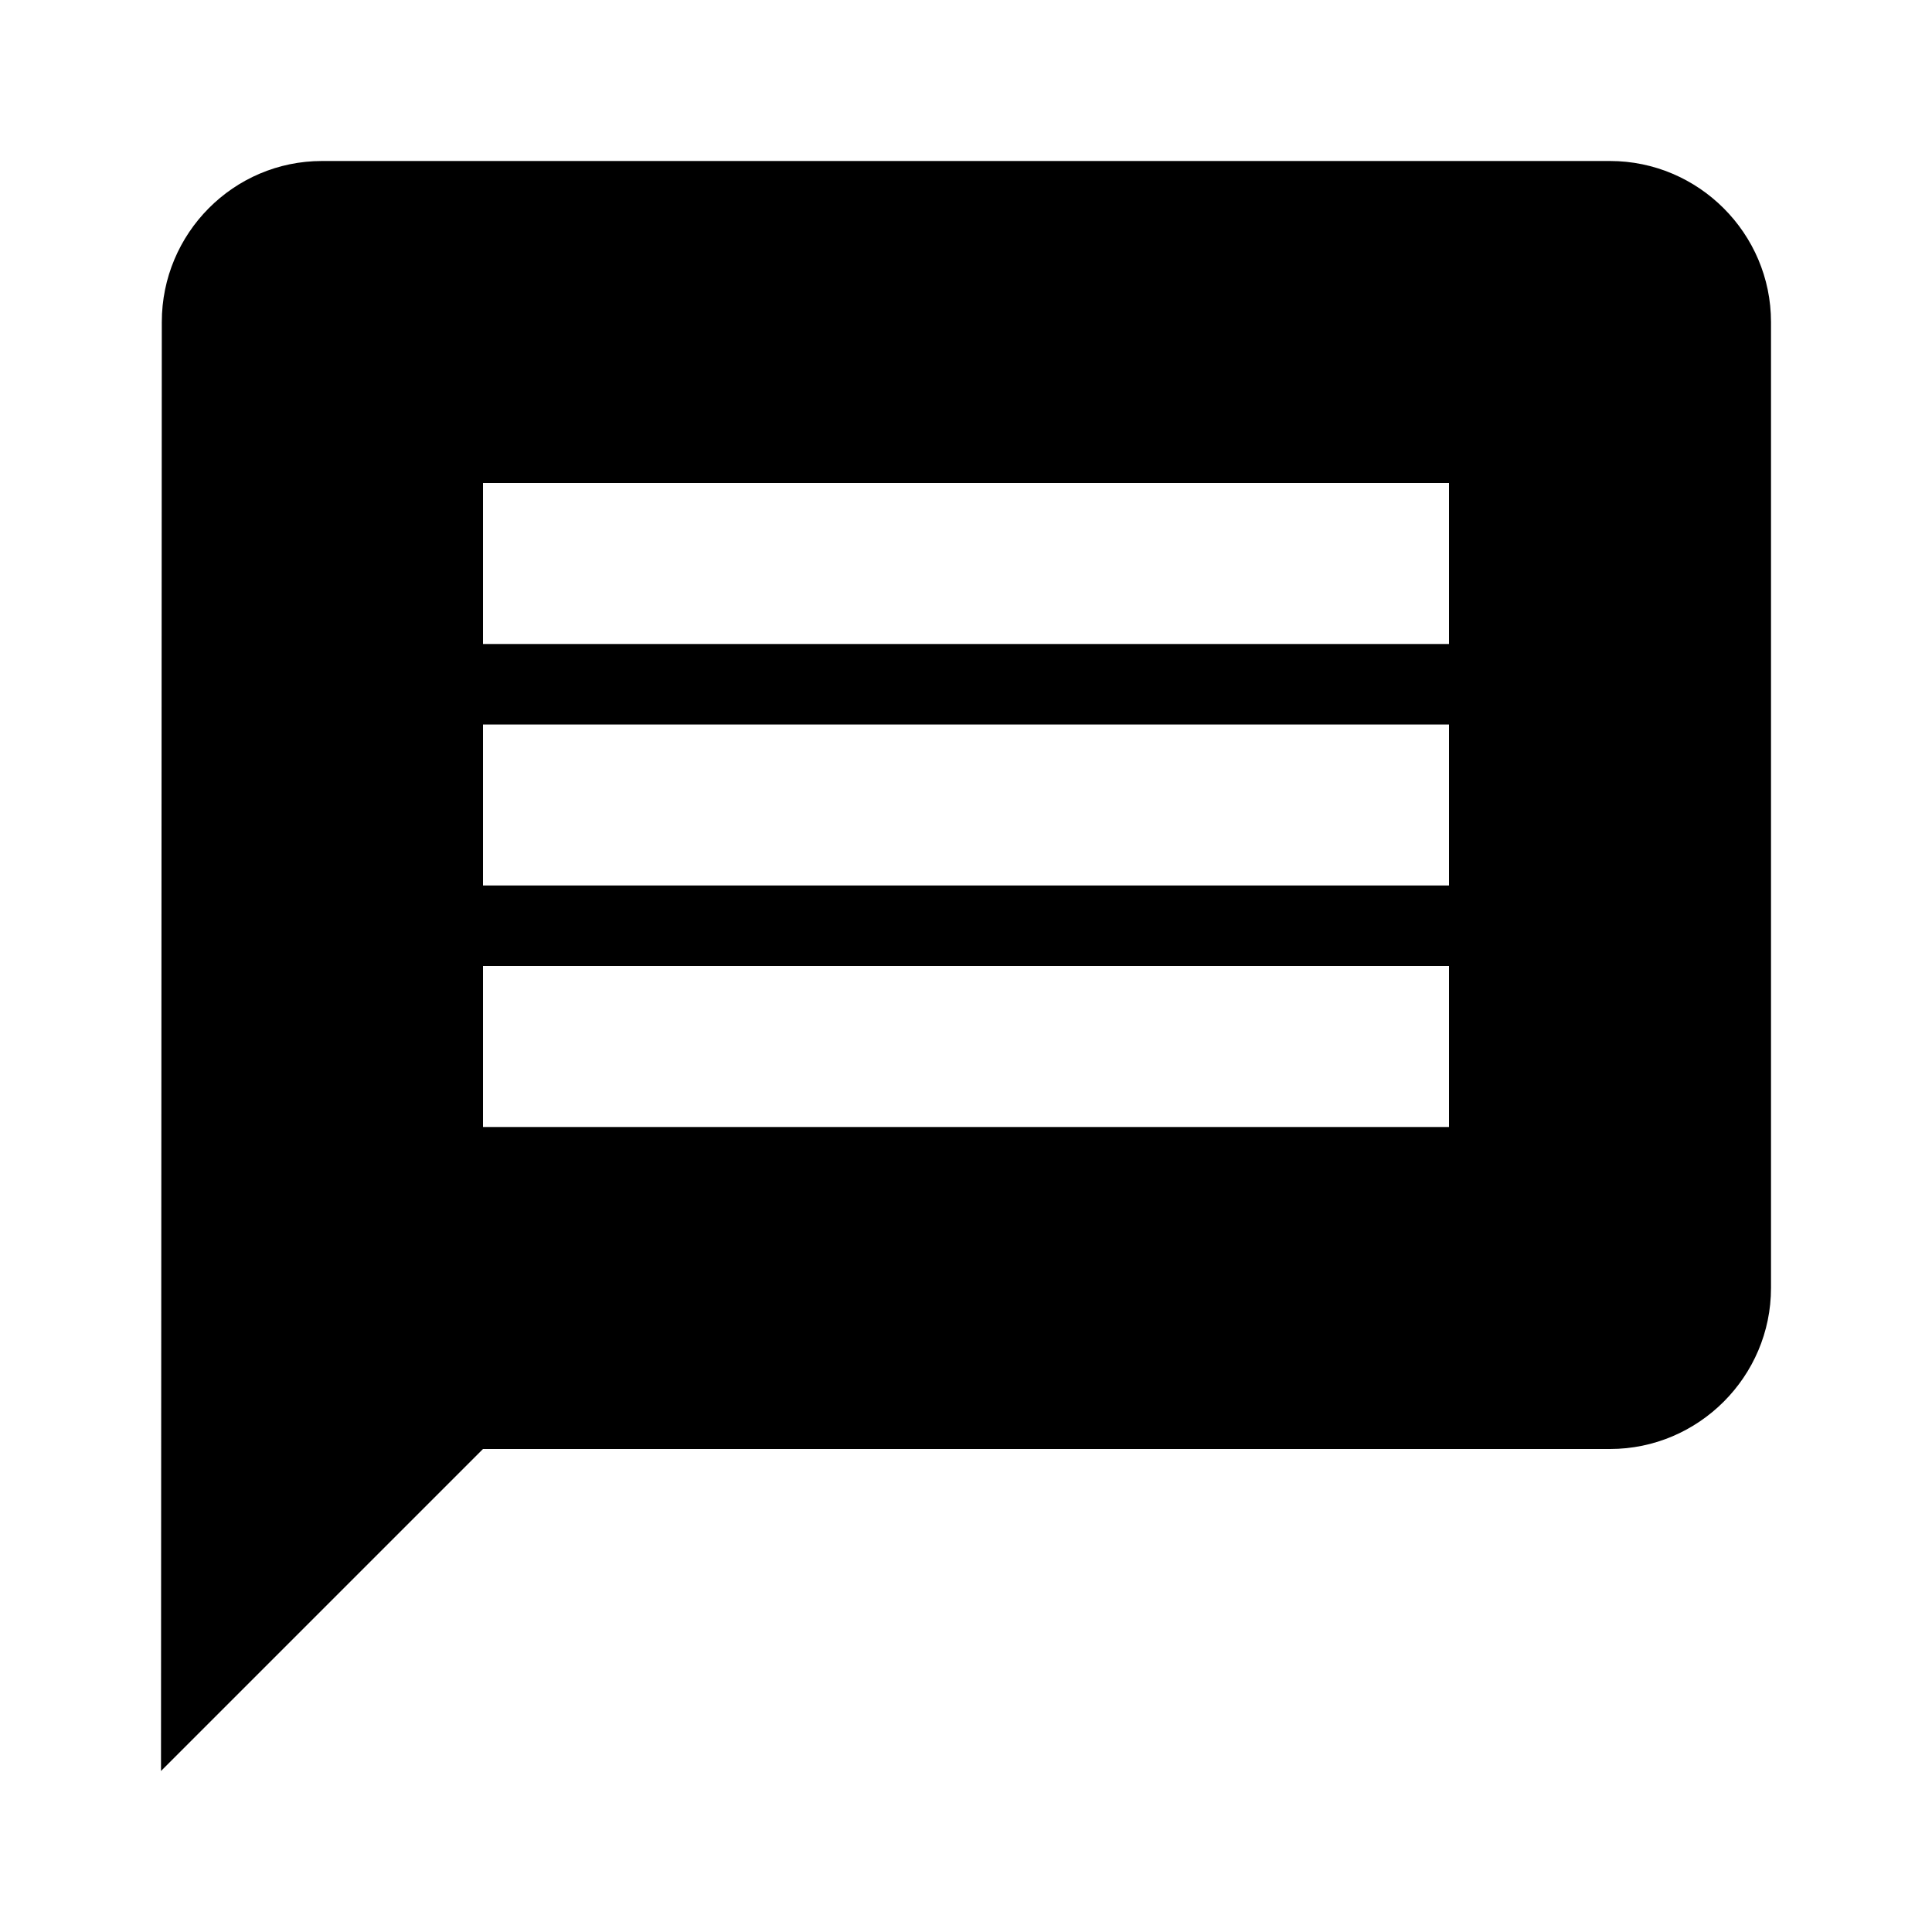
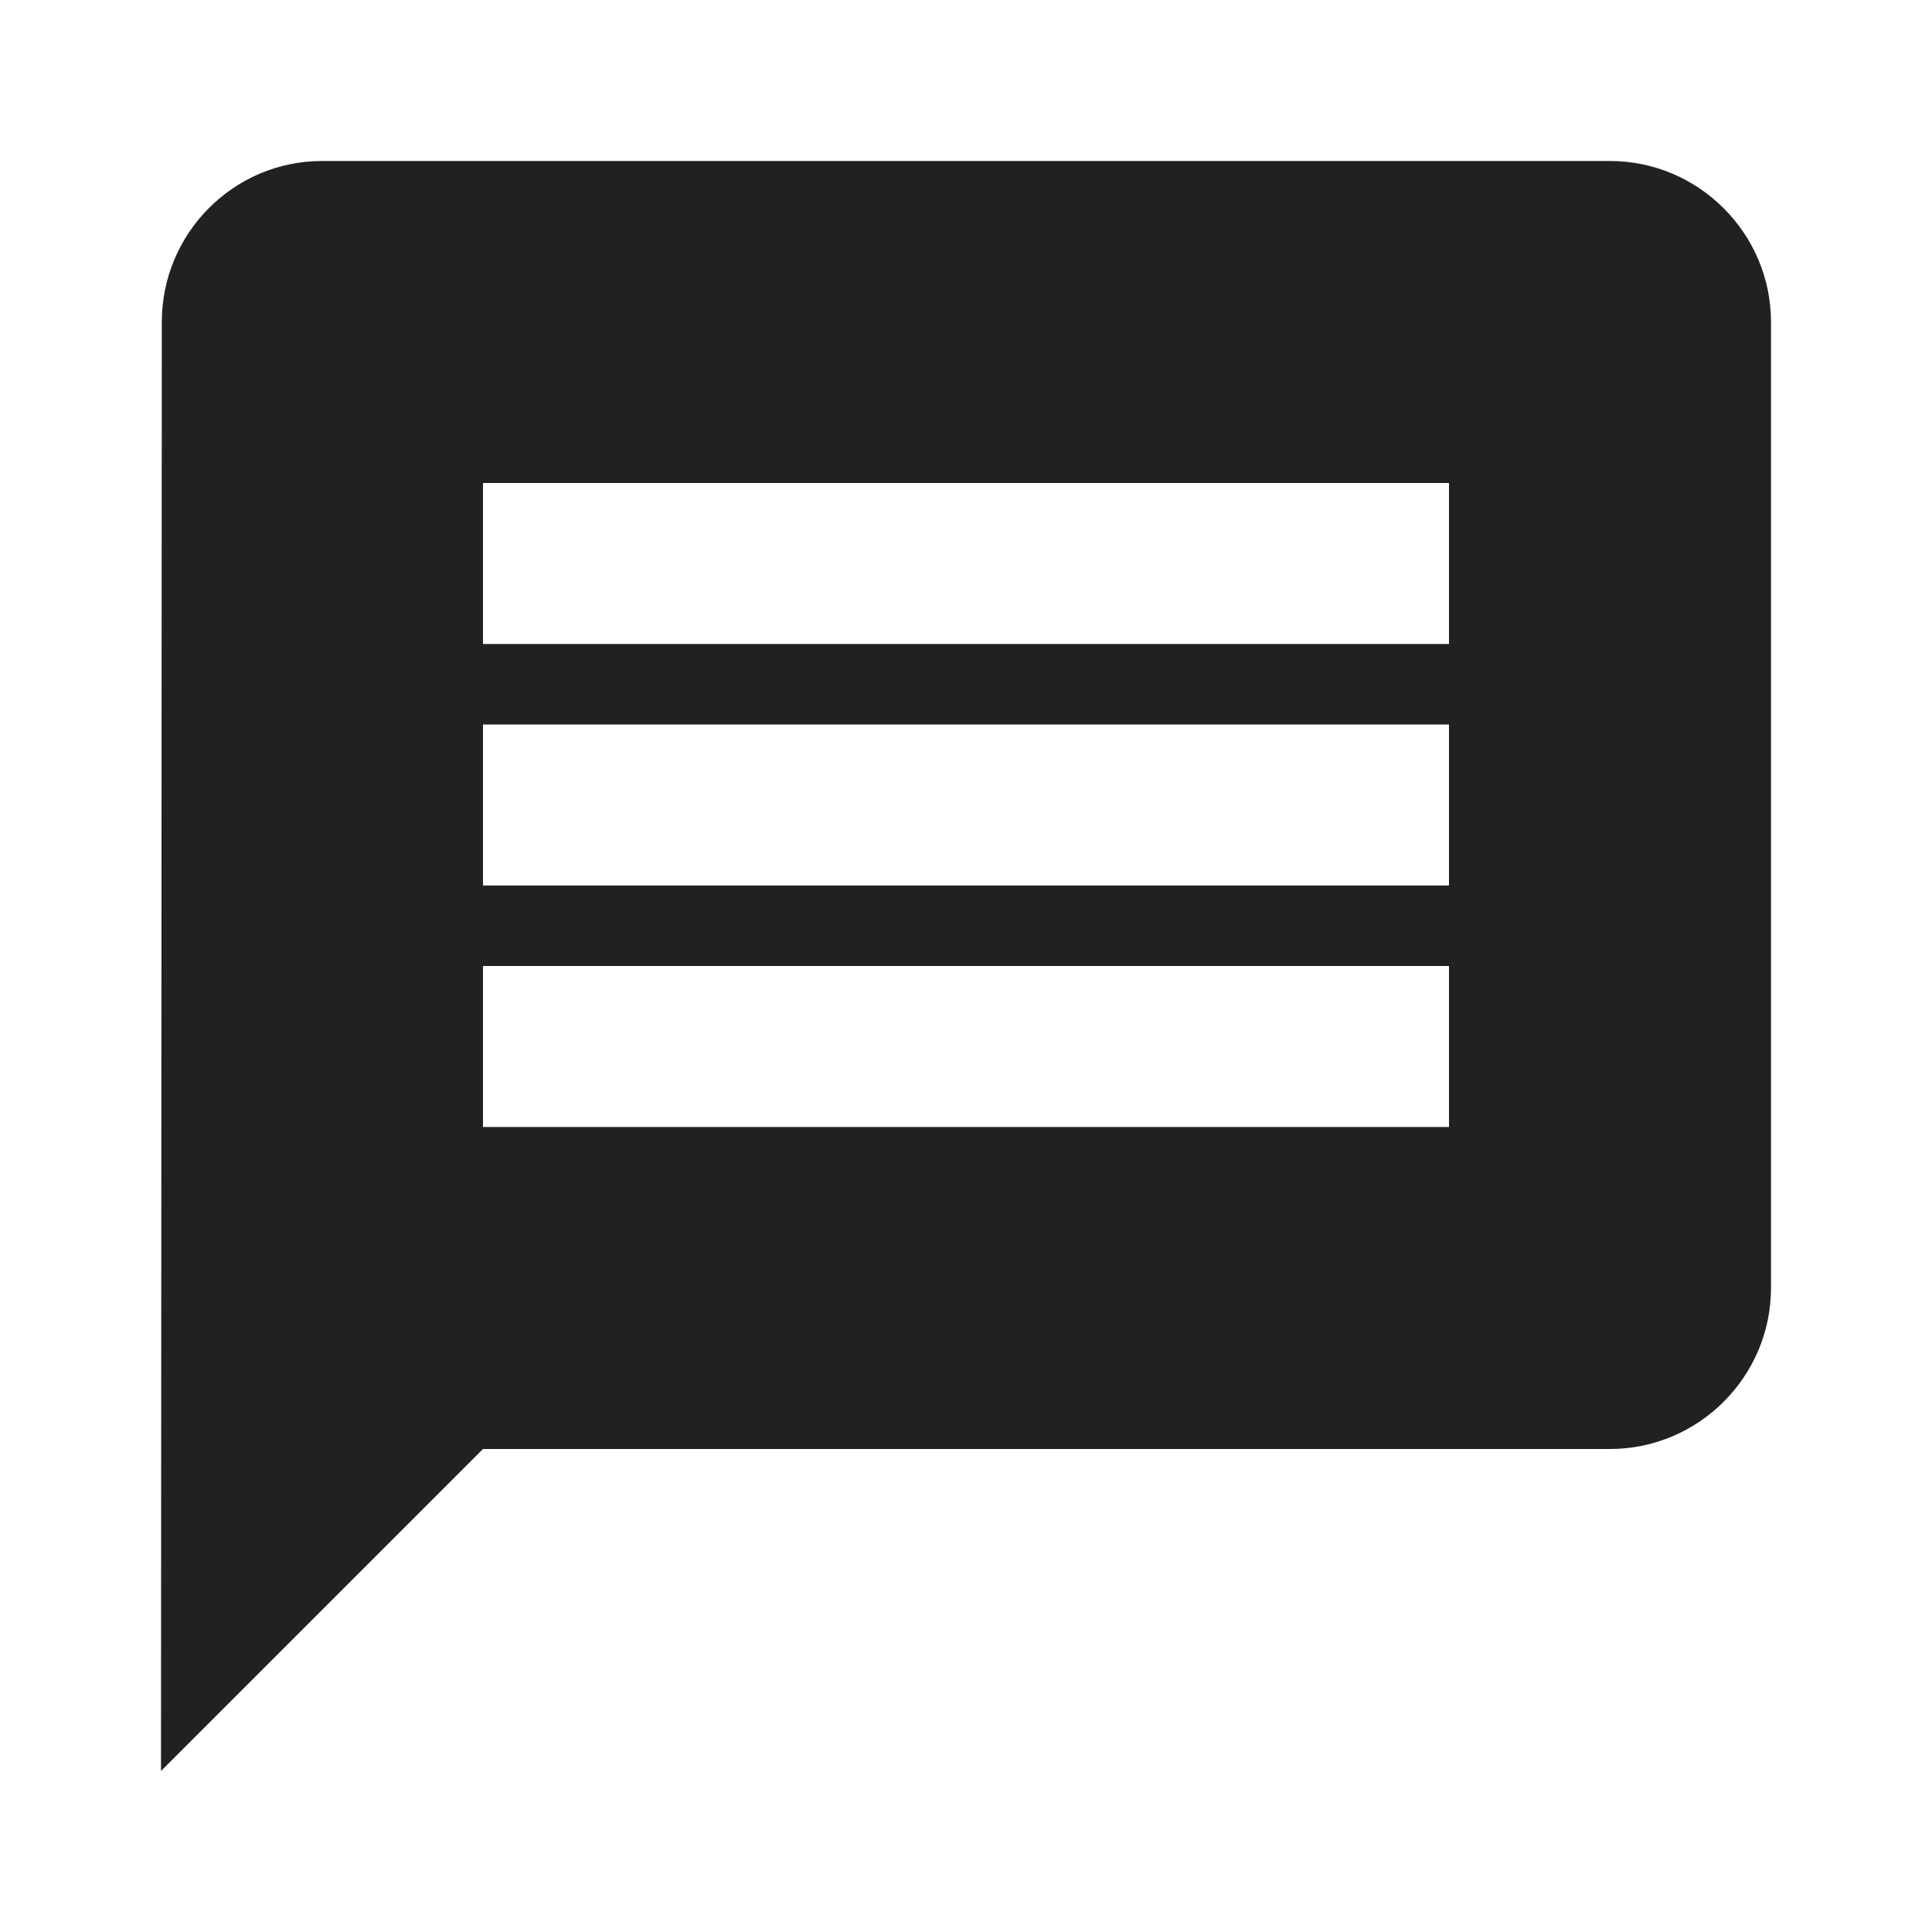
- <svg xmlns="http://www.w3.org/2000/svg" fill="#000000" height="24" viewBox="0 0 24 24" width="24">
+ <svg xmlns="http://www.w3.org/2000/svg" fill="rgba(0,0,0,0.87)" height="24" viewBox="0 0 24 24" width="24">
  <path d="M20 2H4c-1.1 0-1.99.9-1.99 2L2 22l4-4h14c1.1 0 2-.9 2-2V4c0-1.1-.9-2-2-2zm-2 12H6v-2h12v2zm0-3H6V9h12v2zm0-3H6V6h12v2z" />
  <path d="M0 0h24v24H0z" fill="none" />
</svg>
